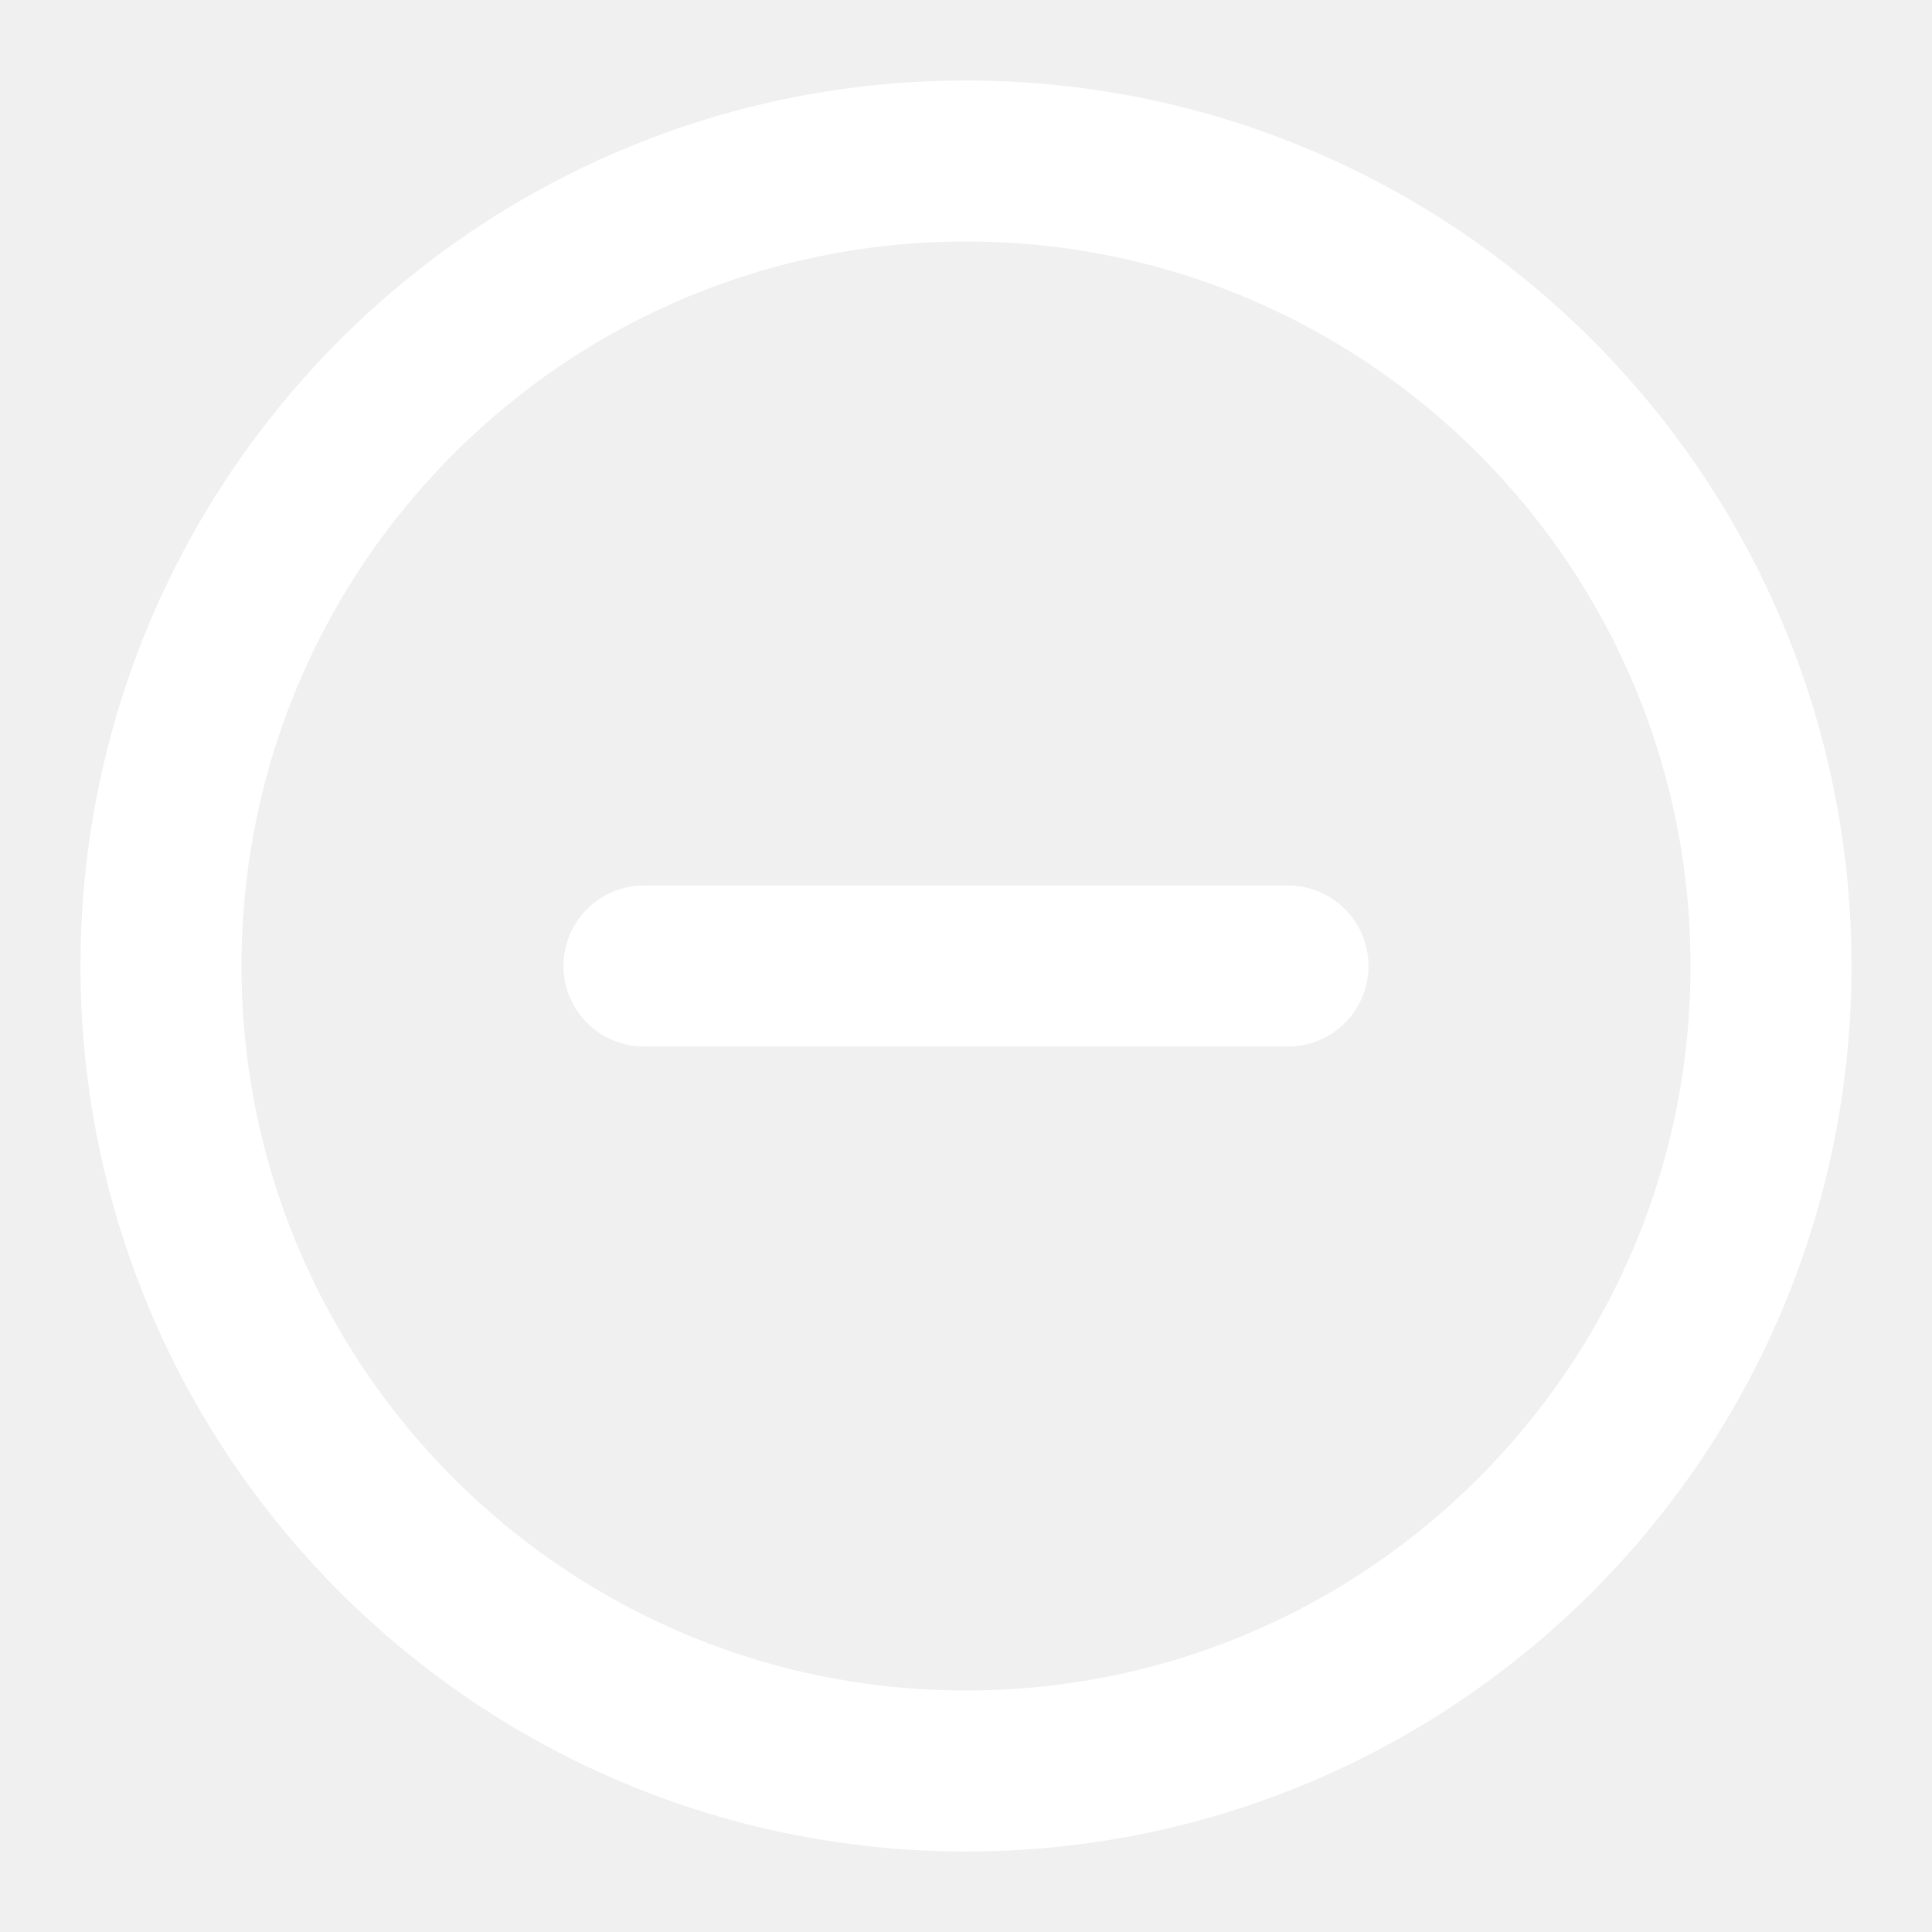
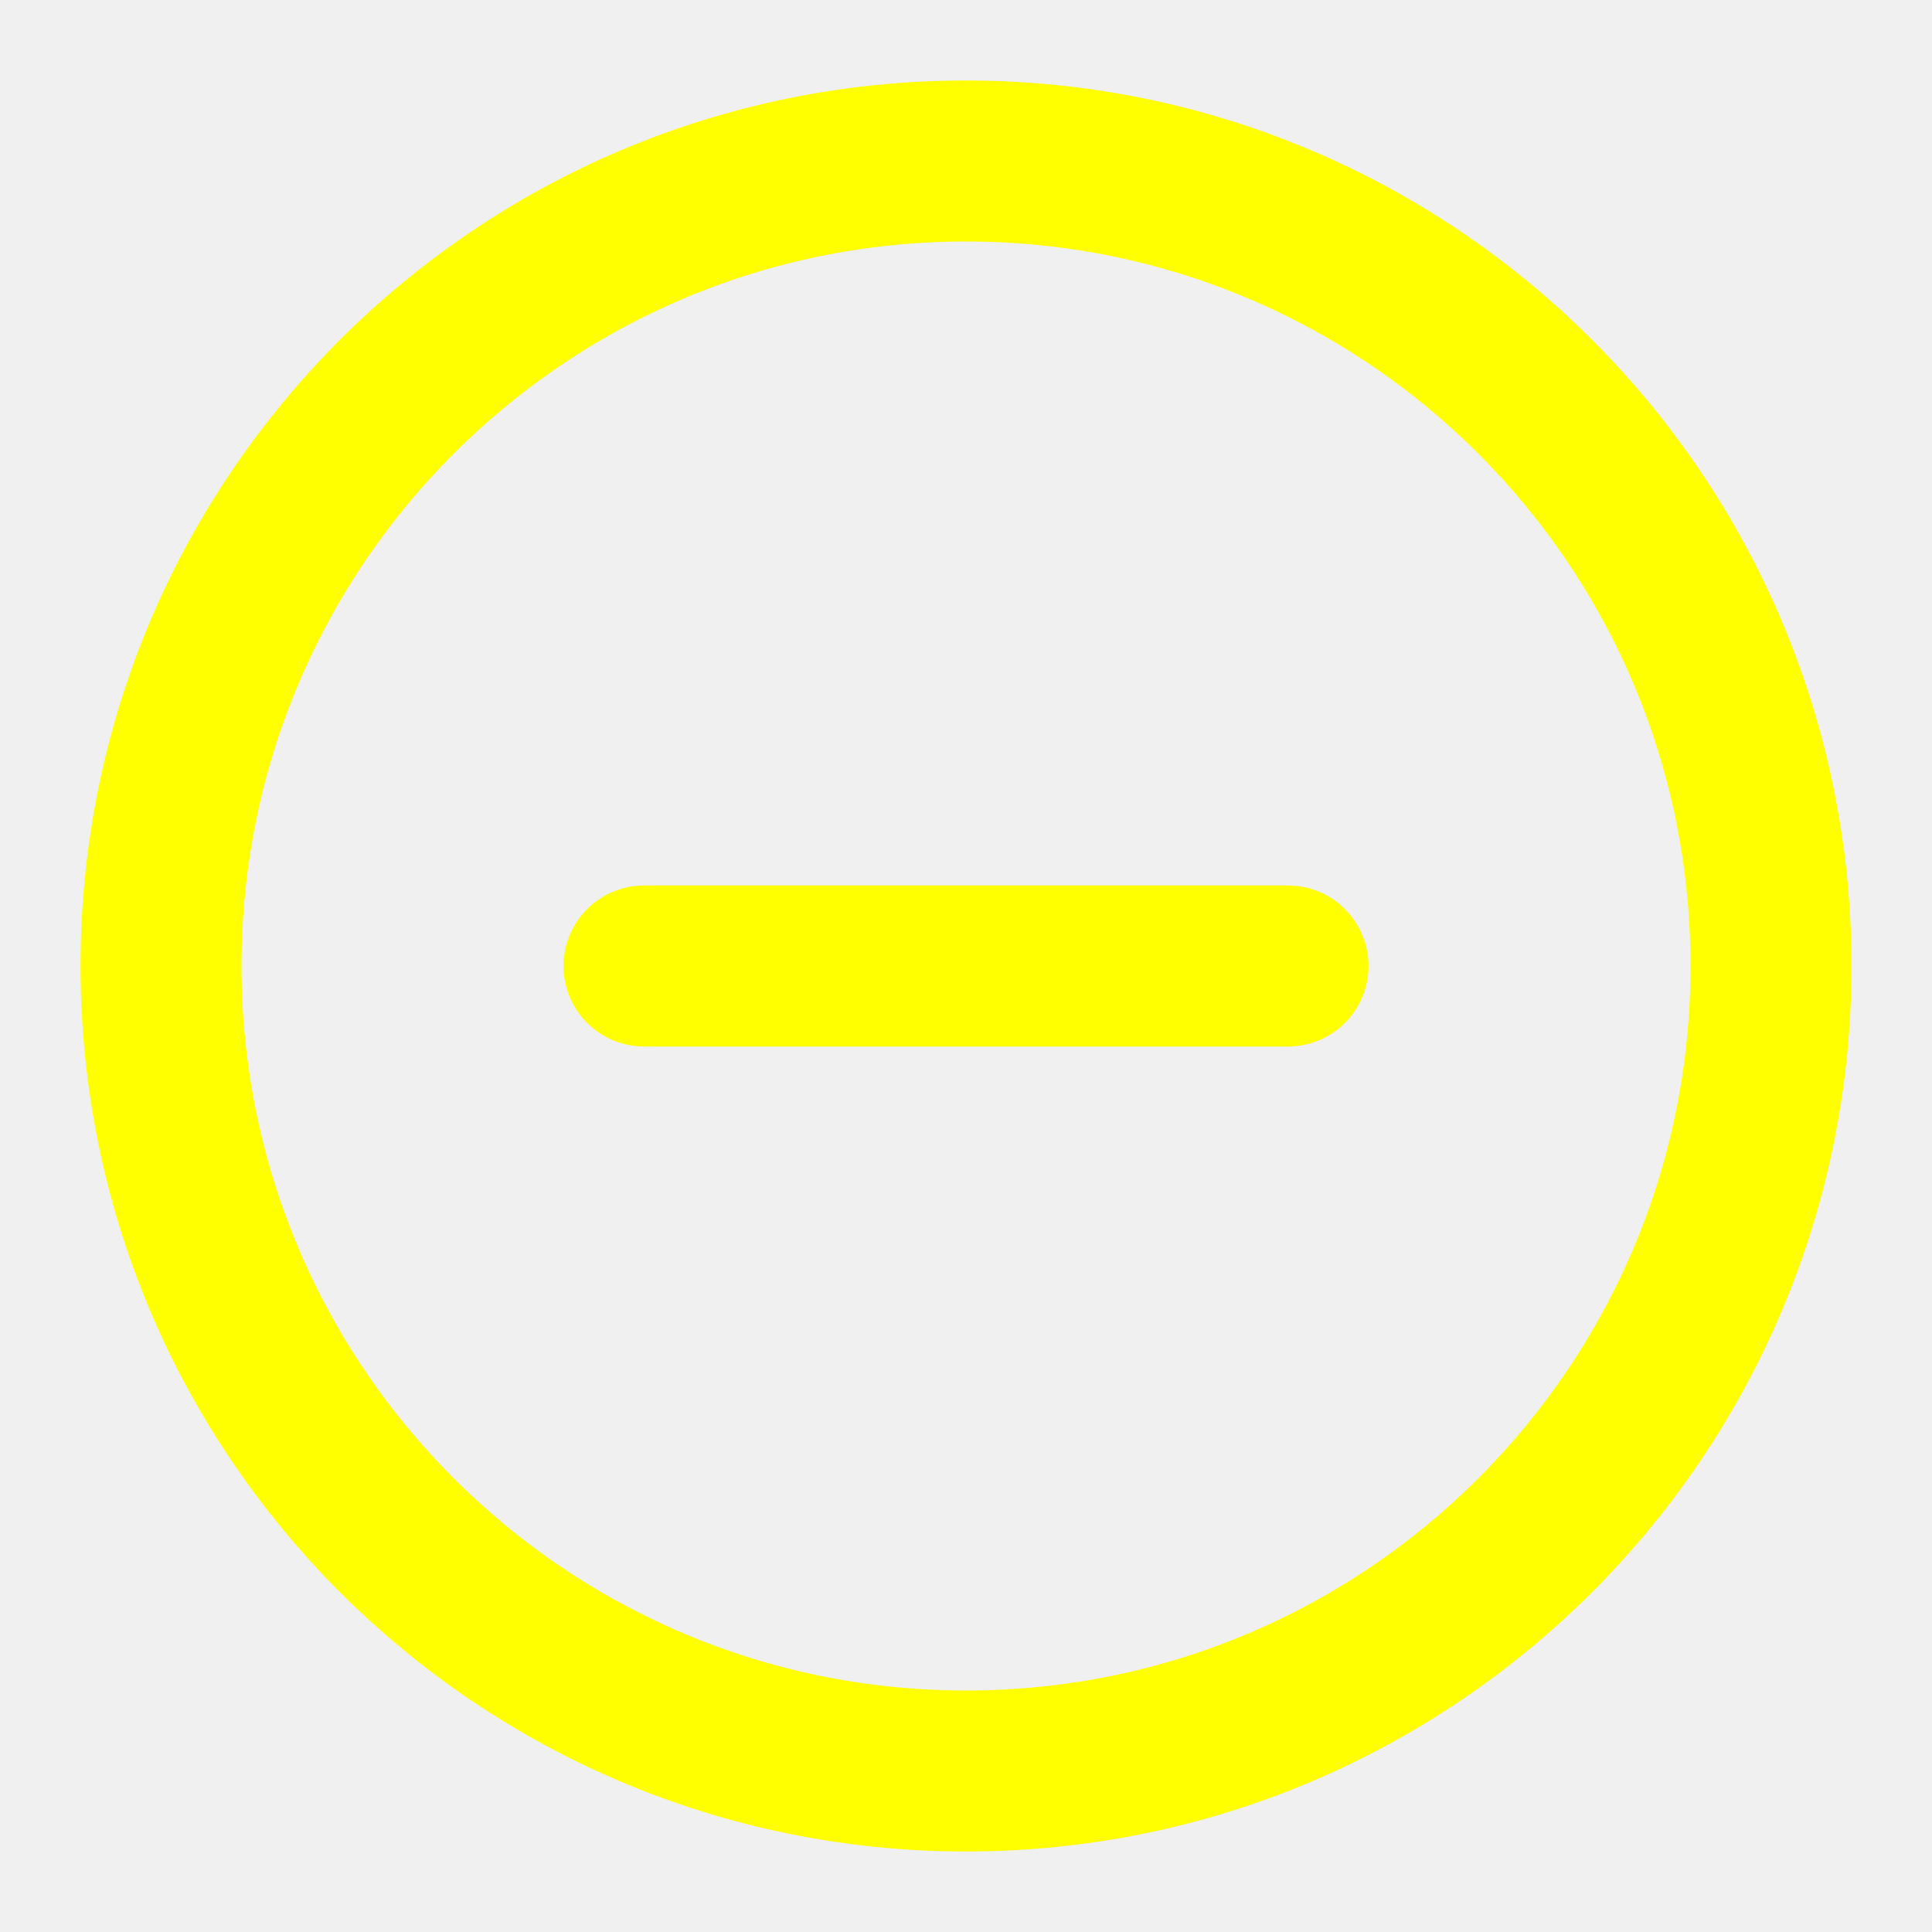
- <svg xmlns="http://www.w3.org/2000/svg" width="24" height="24" viewBox="0 0 24 24" fill="none" stroke="white" stroke-width="2" stroke-linecap="round" stroke-linejoin="round" class="feather feather-minus-circle">
+ <svg xmlns="http://www.w3.org/2000/svg" width="24" height="24" viewBox="0 0 24 24" fill="none" stroke="#ffff00" stroke-width="2" stroke-linecap="round" stroke-linejoin="round" class="feather feather-minus-circle">
  <circle cx="12" cy="12" r="10" />
  <line x1="8" y1="12" x2="16" y2="12" />
</svg>
